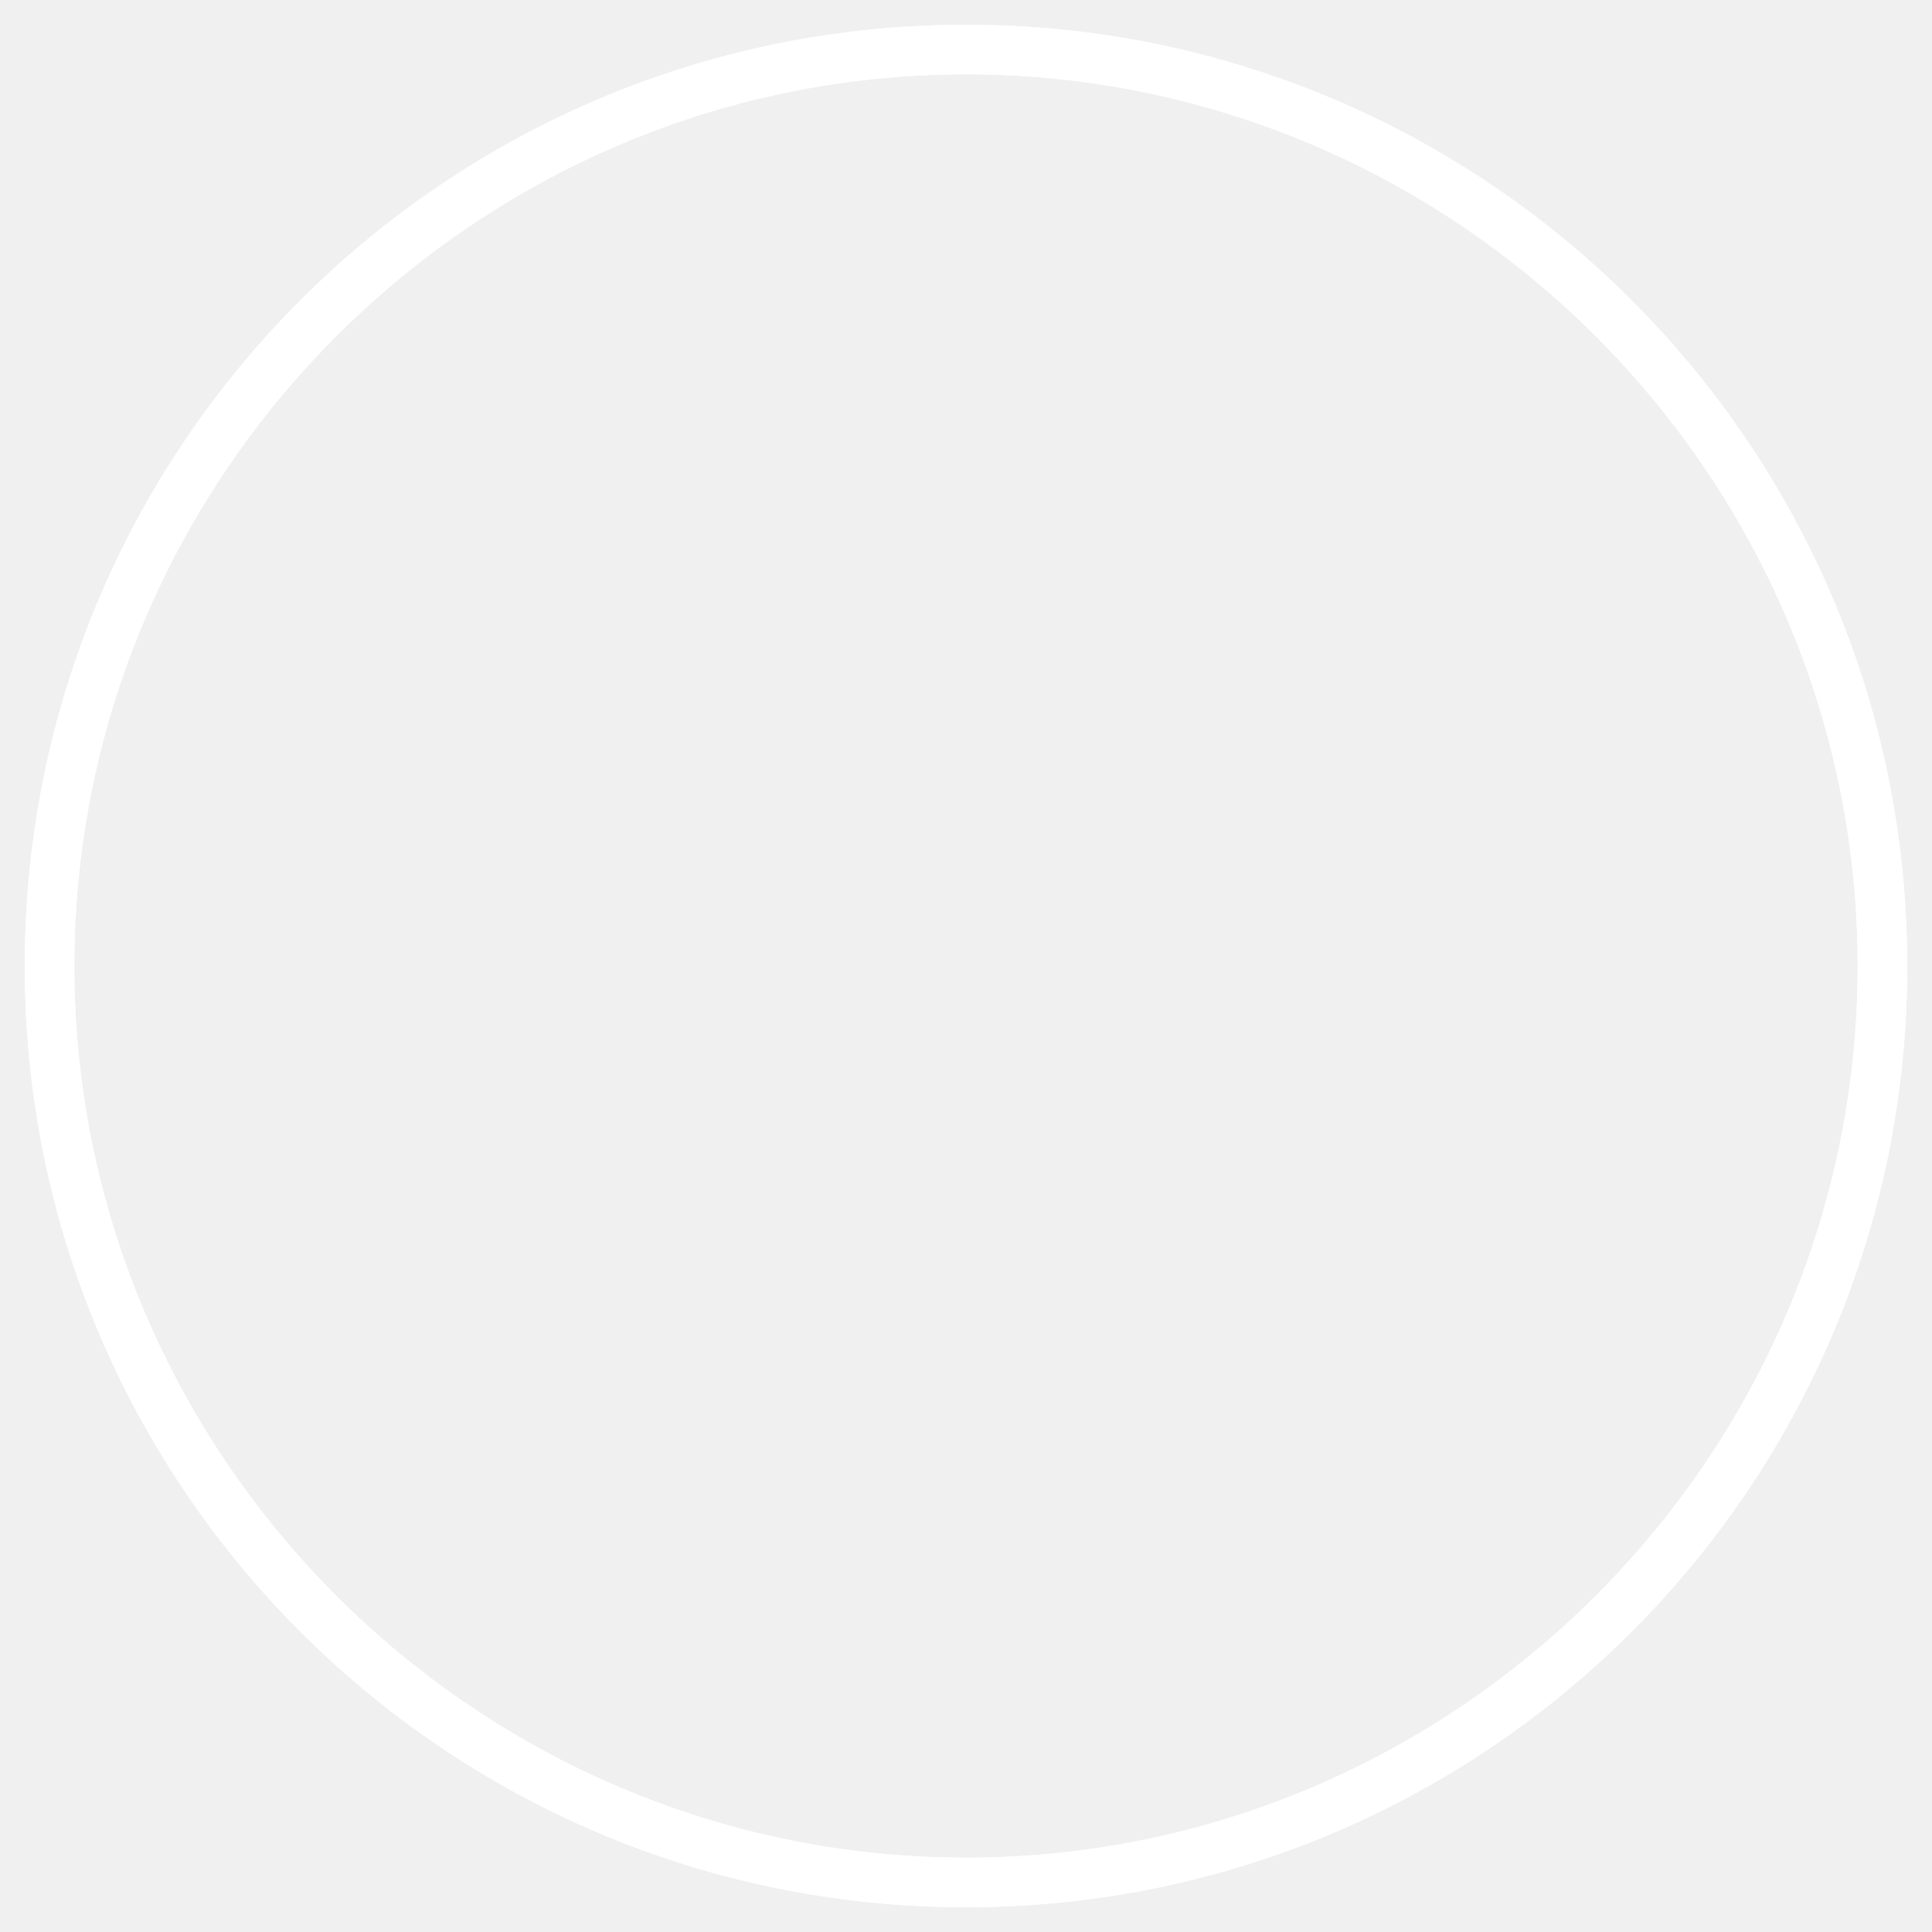
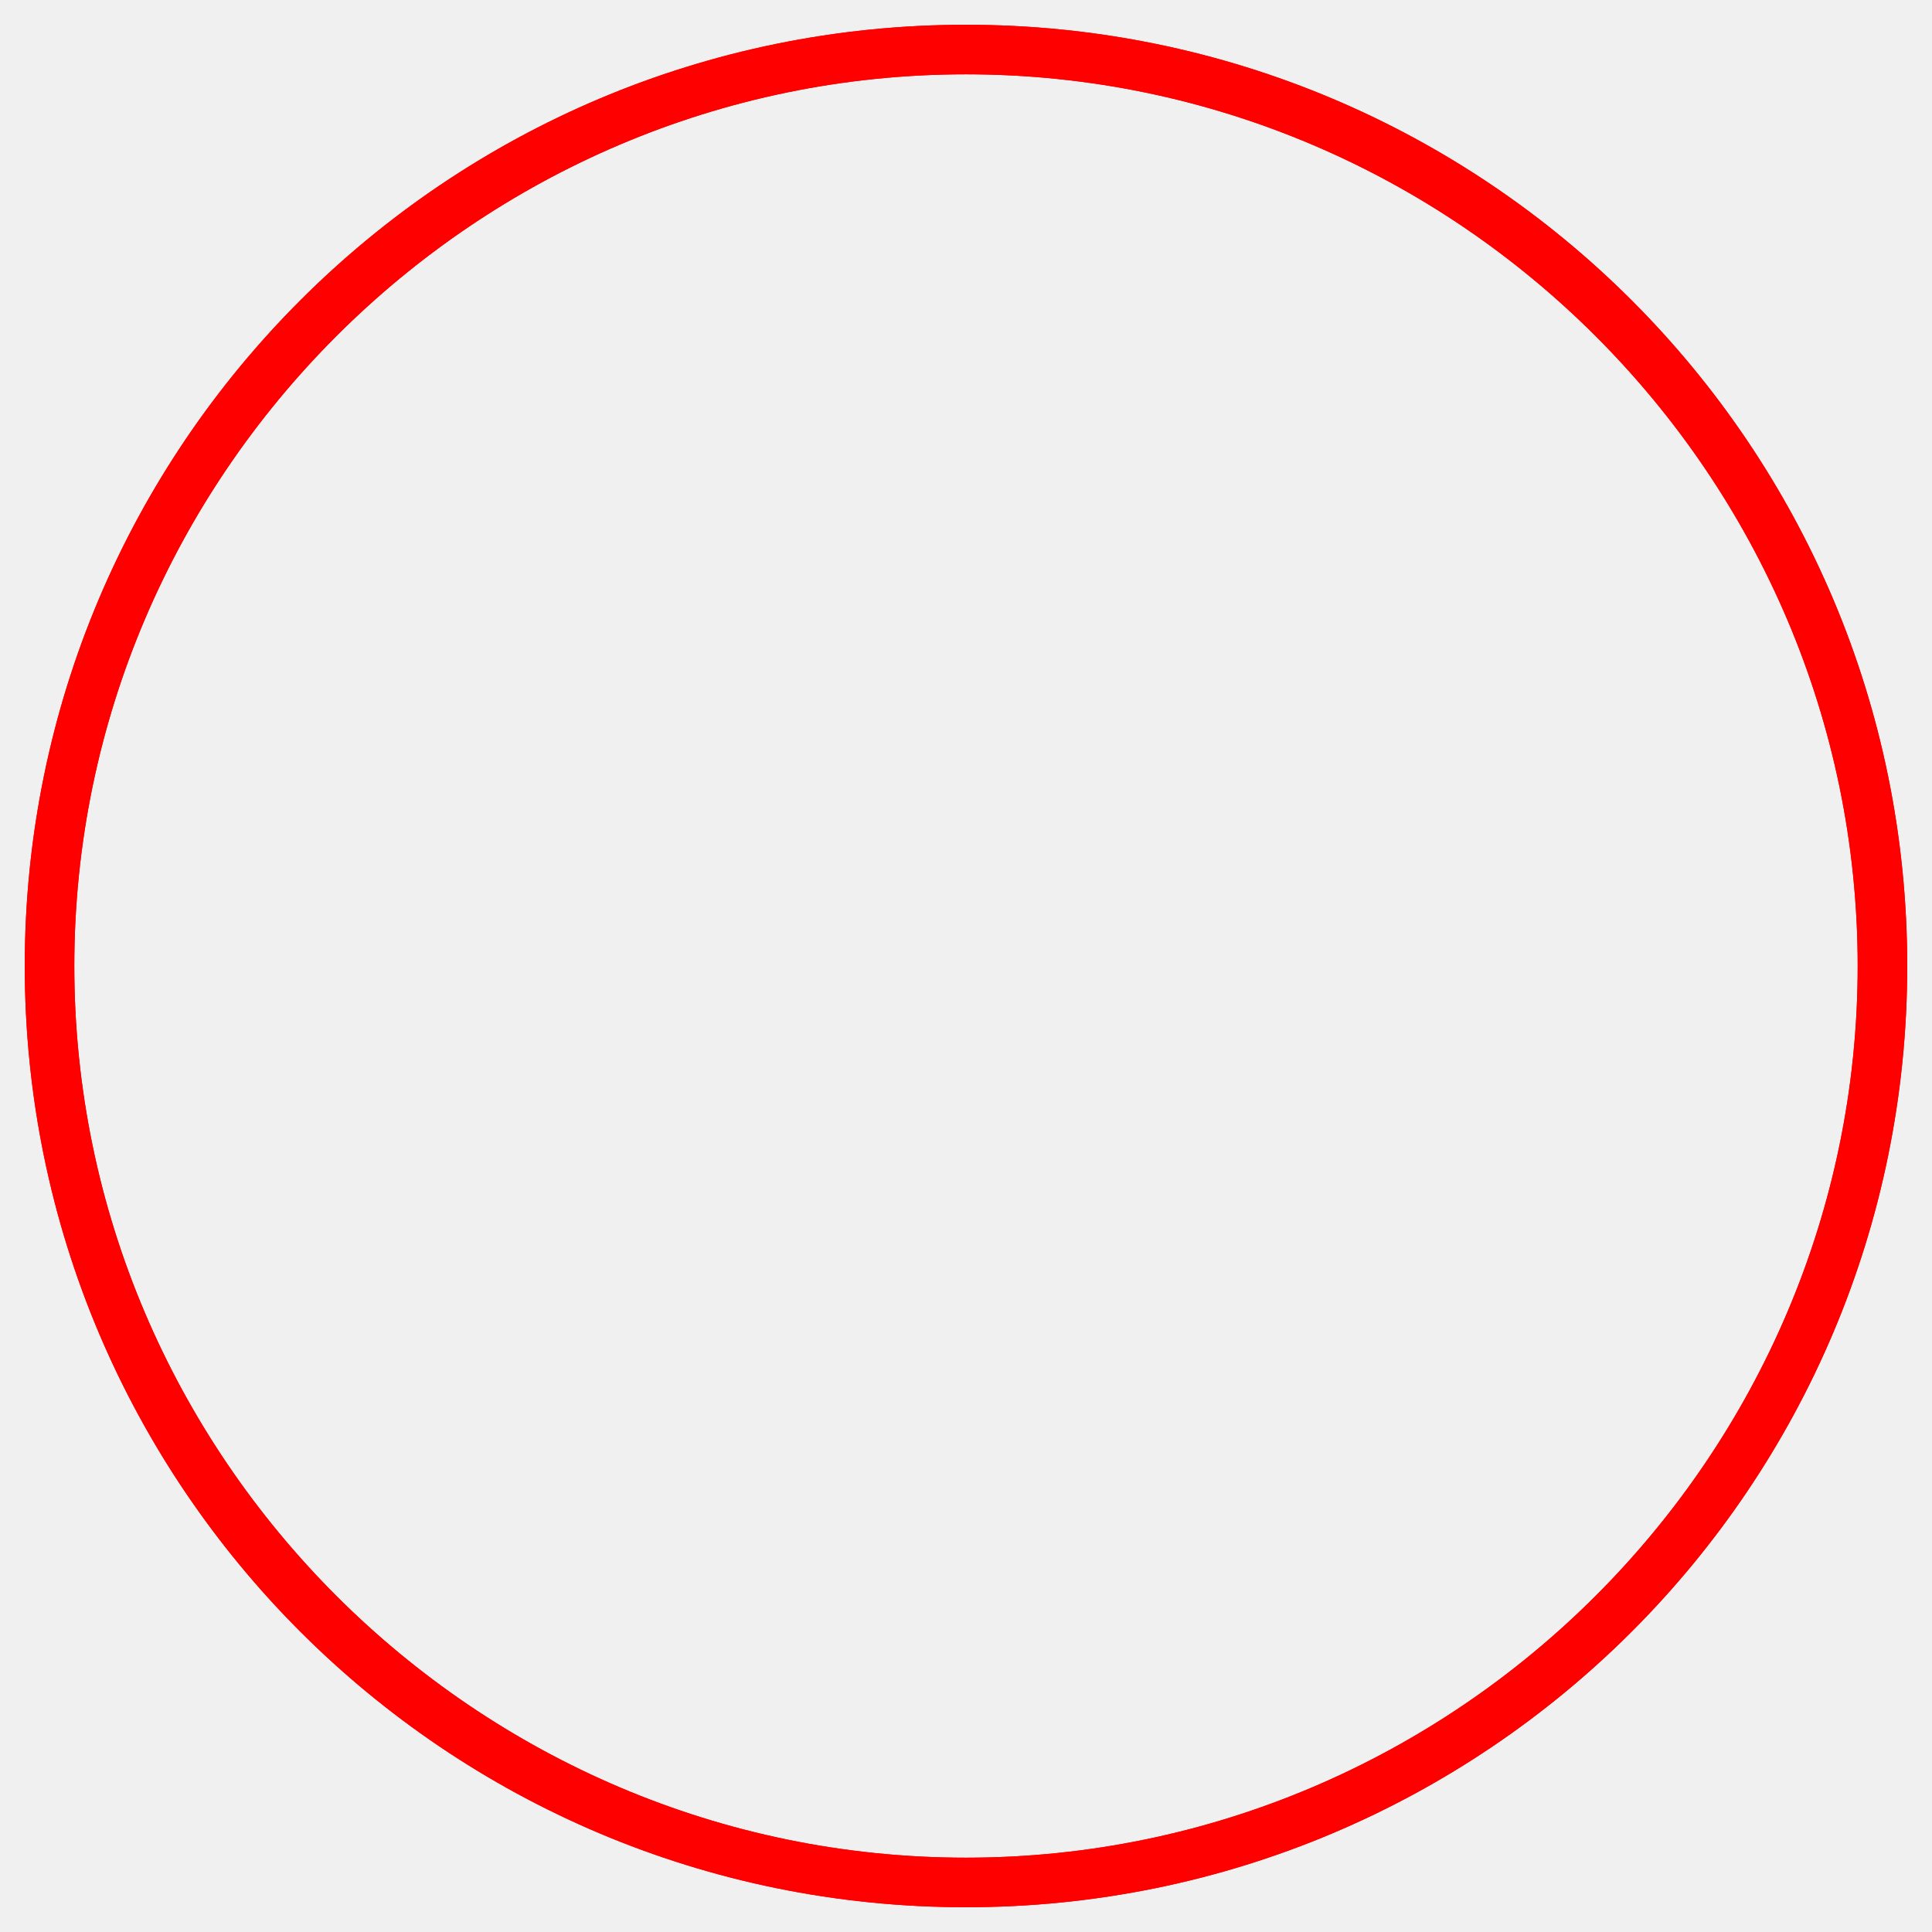
<svg xmlns="http://www.w3.org/2000/svg" version="1.1" id="Calque_1" x="0px" y="0px" viewBox="0 0 39 39" style="enable-background:new 0 0 39 39;" xml:space="preserve">
  <g id="Behance">
-     <path style="fill:#FFFFFF;" d="M19.5,0.5c-10.5,0-19,8.5-19,19c0,10.5,8.5,19,19,19c10.5,0,19-8.5,19-19C38.5,9,30,0.5,19.5,0.5z    M19.5,37.5c-9.9,0-18-8.1-18-18c0-9.9,8.1-18,18-18c9.9,0,18,8.1,18,18C37.5,29.4,29.4,37.5,19.5,37.5z" />
+     <path style="fill:red;" d="M19.5,0.5c-10.5,0-19,8.5-19,19c0,10.5,8.5,19,19,19c10.5,0,19-8.5,19-19C38.5,9,30,0.5,19.5,0.5z    M19.5,37.5c-9.9,0-18-8.1-18-18c0-9.9,8.1-18,18-18c9.9,0,18,8.1,18,18C37.5,29.4,29.4,37.5,19.5,37.5z" />
    <g id="Combined_Shape">
      <g transform="translate(999.25 436.641)">
-         <path id="path2_fill" style="fill:#FFFFFF;" d="M19.9,21.7c0,3.5-3.6,3.4-3.6,3.4h-3.3h-0.1h-2.5V13.6h2.5h0.1h3.3     c1.8,0,3.2,1,3.2,3.1c0,2.1-1.8,2.2-1.8,2.2C20,18.9,19.9,21.7,19.9,21.7z M28.7,21.5h-5.9c0,2.1,2,2,2,2c1.9,0,1.8-1.2,1.8-1.2     h2c0,3.3-3.9,3.1-3.9,3.1c-4.7,0-4.4-4.4-4.4-4.4s0-4.4,4.4-4.4C29.4,16.6,28.7,21.5,28.7,21.5z M27,14.3h-4.7v1.4H27V14.3z" />
+         <path id="path2_fill" style="fill:red;" d="M19.9,21.7c0,3.5-3.6,3.4-3.6,3.4h-3.3h-0.1h-2.5V13.6h2.5h0.1h3.3     c1.8,0,3.2,1,3.2,3.1c0,2.1-1.8,2.2-1.8,2.2C20,18.9,19.9,21.7,19.9,21.7z M28.7,21.5h-5.9c0,2.1,2,2,2,2c1.9,0,1.8-1.2,1.8-1.2     h2c0,3.3-3.9,3.1-3.9,3.1c-4.7,0-4.4-4.4-4.4-4.4s0-4.4,4.4-4.4C29.4,16.6,28.7,21.5,28.7,21.5z M27,14.3h-4.7v1.4H27V14.3z" />
      </g>
    </g>
  </g>
  <g id="Fill-184">
-     <path style="fill:#FFFFFF;" d="M19.5,38.5c-10.5,0-19-8.5-19-19s8.5-19,19-19s19,8.5,19,19S30,38.5,19.5,38.5z M19.5,1.5   c-9.9,0-18,8.1-18,18c0,9.9,8.1,18,18,18c9.9,0,18-8.1,18-18C37.5,9.6,29.4,1.5,19.5,1.5z" />
+     <path style="fill:red;" d="M19.5,38.5c-10.5,0-19-8.5-19-19s8.5-19,19-19s19,8.5,19,19S30,38.5,19.5,38.5z M19.5,1.5   c-9.9,0-18,8.1-18,18c0,9.9,8.1,18,18,18c9.9,0,18-8.1,18-18C37.5,9.6,29.4,1.5,19.5,1.5z" />
  </g>
</svg>
